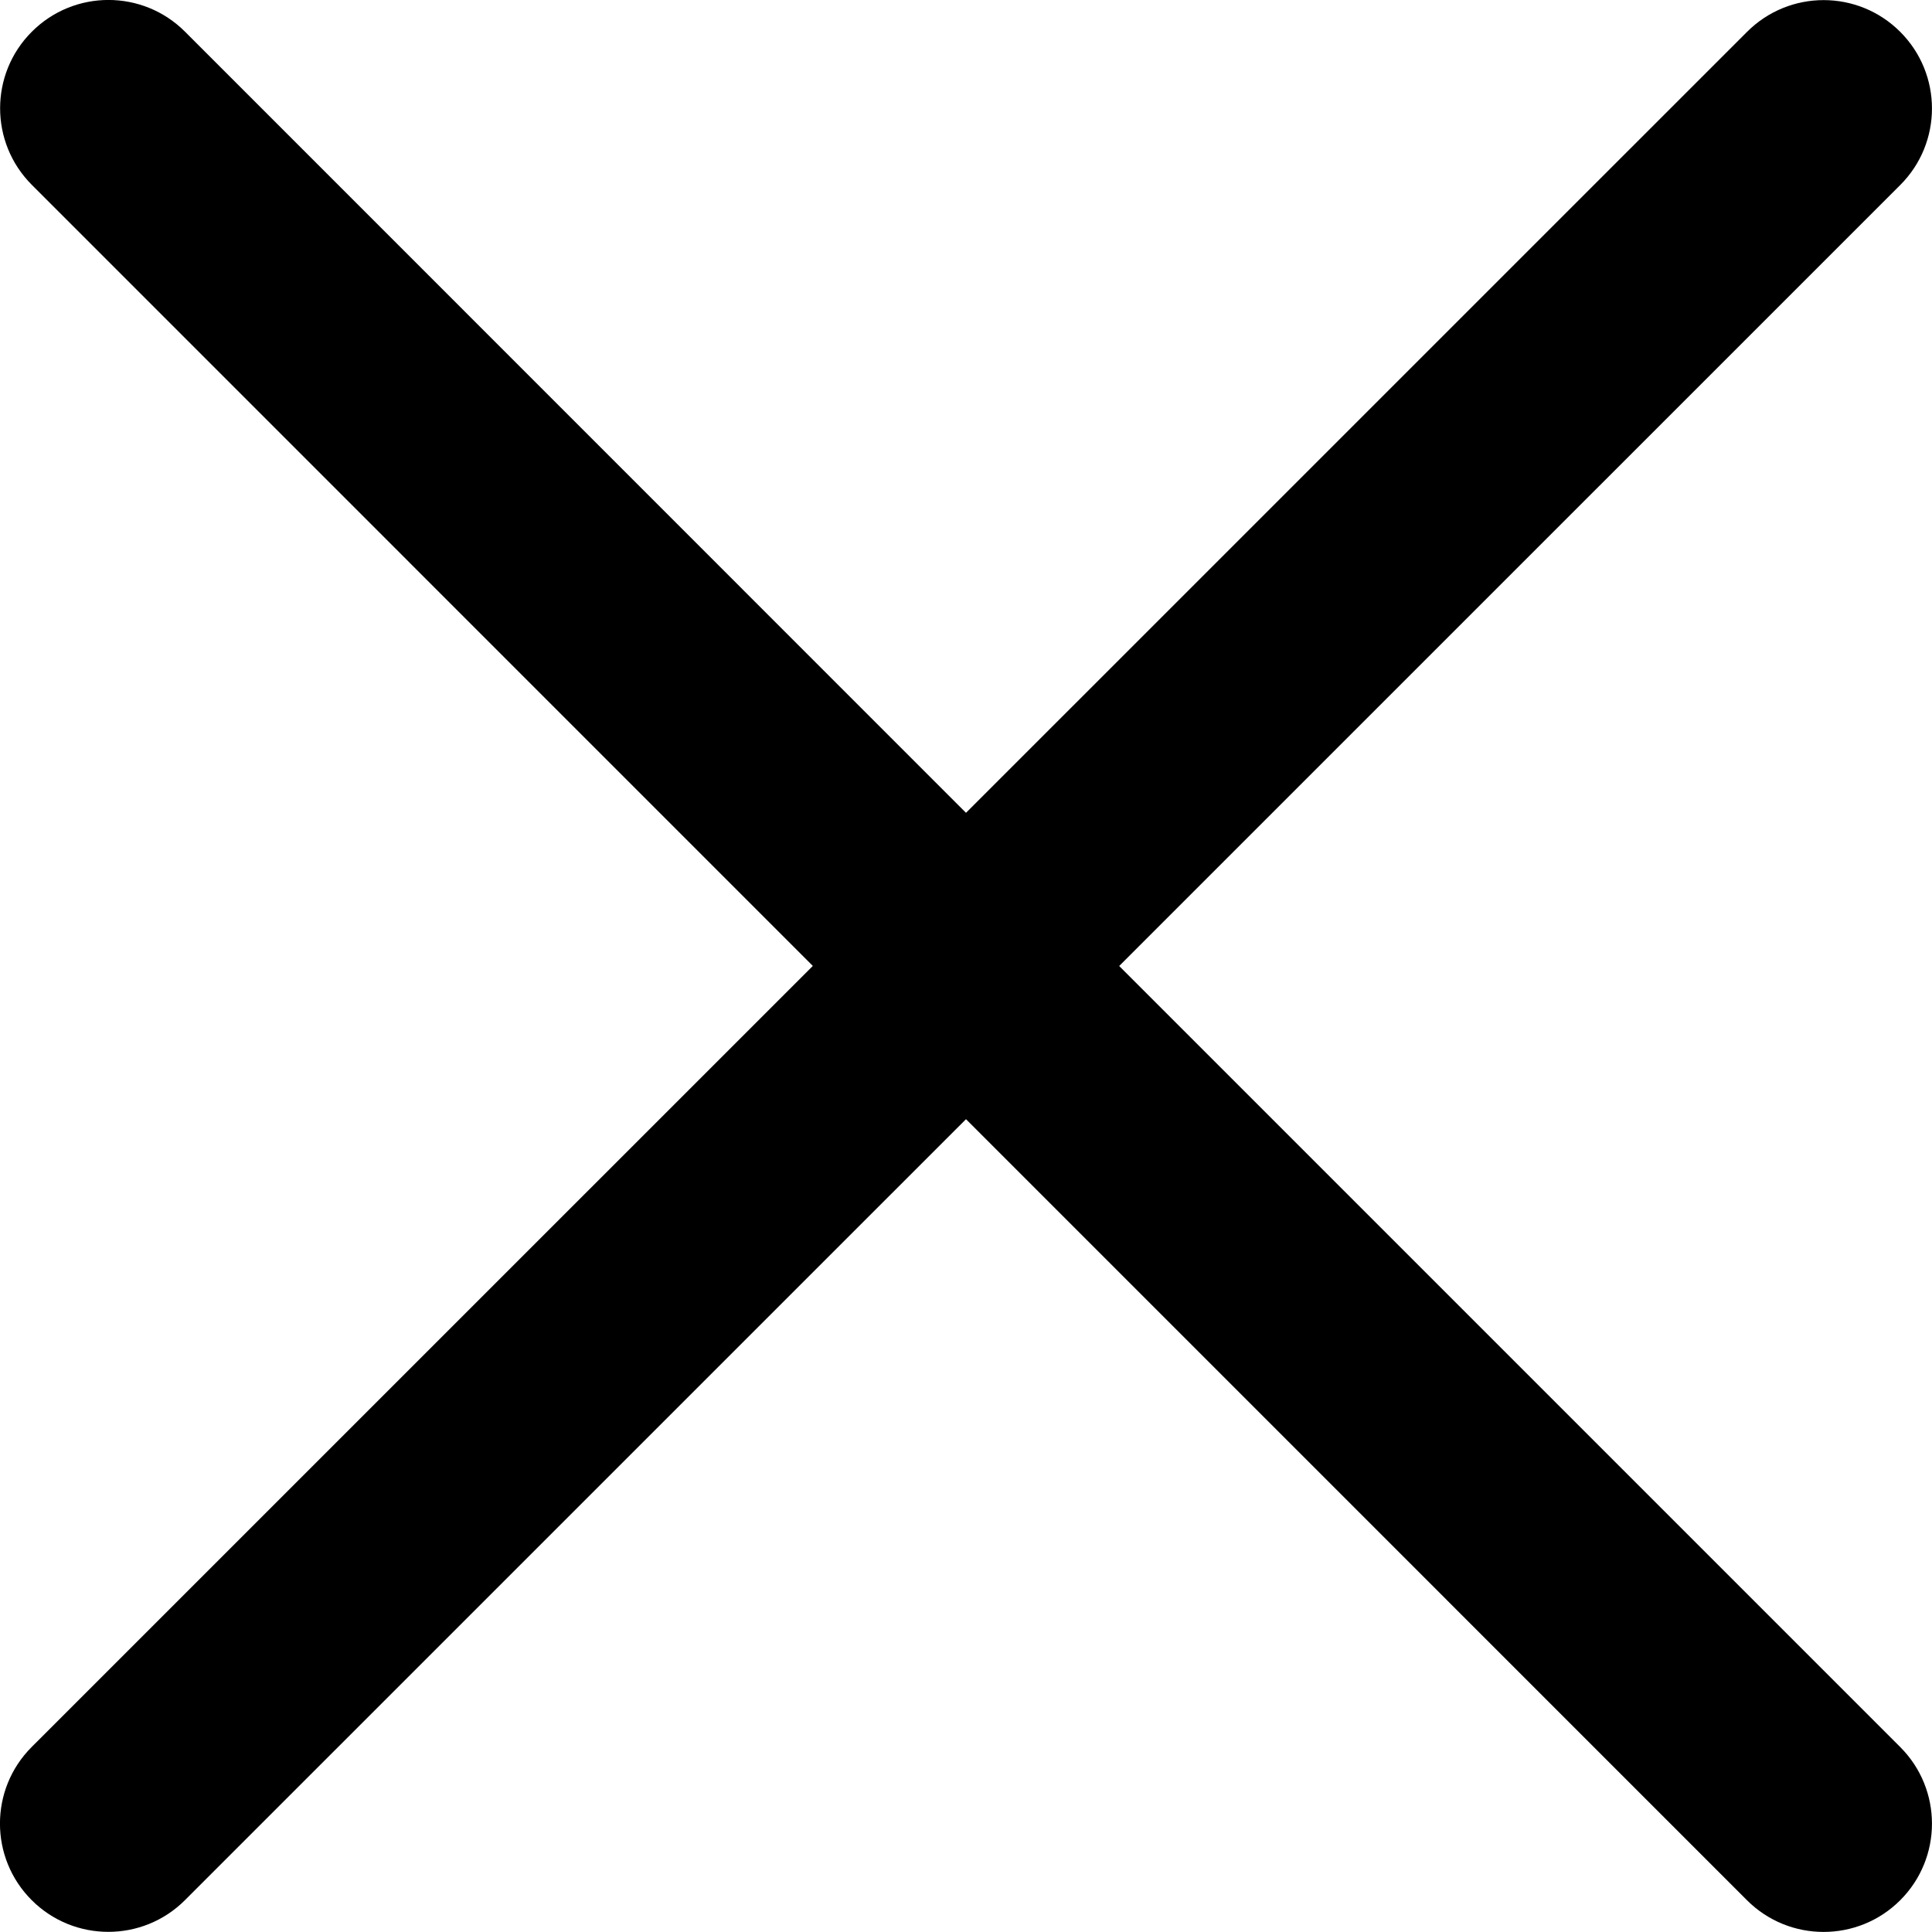
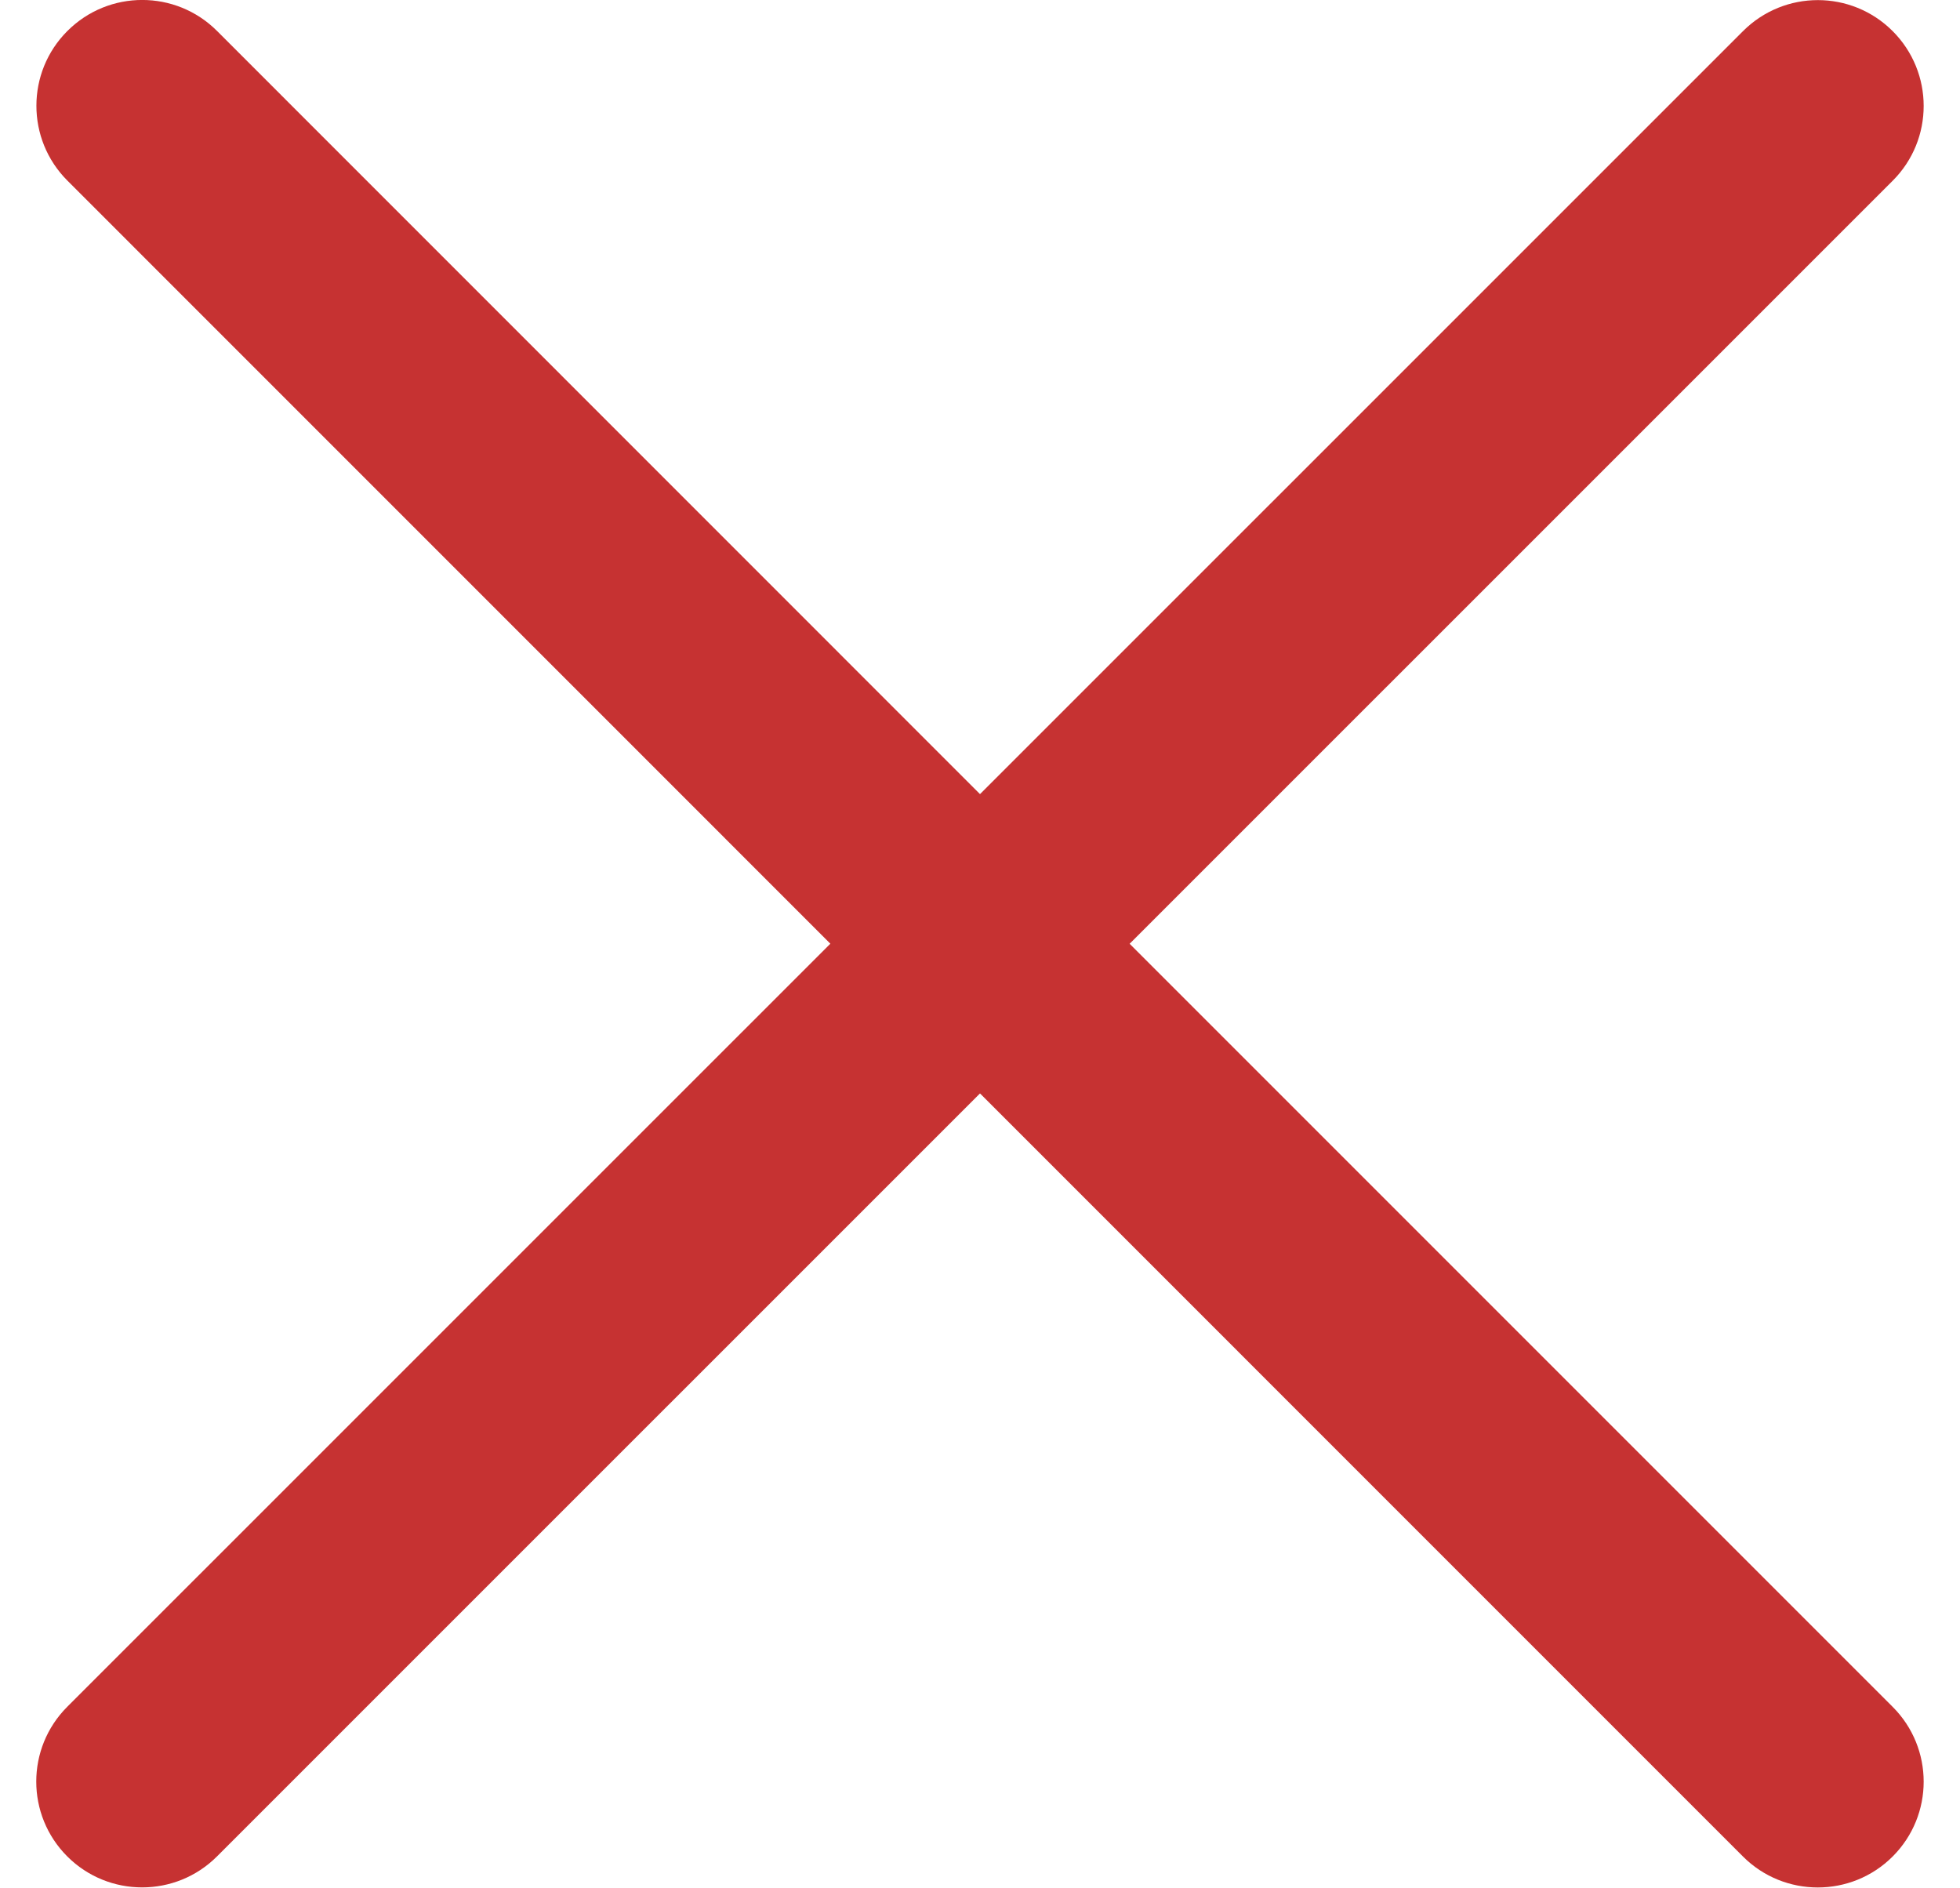
- <svg xmlns="http://www.w3.org/2000/svg" version="1.0" id="Layer_1" x="0px" y="0px" width="26.752px" height="26.752px" viewBox="0 0 26.752 26.752" enable-background="new 0 0 26.752 26.752" xml:space="preserve">
-   <path d="M15.497,13.376L26.312,2.562c0.586-0.585,0.586-1.535,0-2.121s-1.535-0.586-2.121,0L13.376,11.255L2.562,0.439 c-0.586-0.586-1.535-0.586-2.121,0c-0.586,0.585-0.586,1.535,0,2.121l10.814,10.815L0.439,24.19c-0.586,0.586-0.586,1.535,0,2.121 c0.293,0.293,0.677,0.439,1.061,0.439s0.768-0.146,1.061-0.439l10.815-10.814L24.19,26.312c0.293,0.293,0.677,0.439,1.061,0.439 s0.768-0.146,1.061-0.439c0.586-0.586,0.586-1.535,0-2.121L15.497,13.376z" />
+ <svg xmlns="http://www.w3.org/2000/svg" version="1.0" id="Layer_1" x="0px" y="0px" width="27px" height="26px" viewBox="0 0 26.752 26.752" enable-background="new 0 0 26.752 26.752" xml:space="preserve">
+   <path fill="#c63232" d="M15.497,13.376L26.312,2.562c0.586-0.585,0.586-1.535,0-2.121s-1.535-0.586-2.121,0L13.376,11.255L2.562,0.439 c-0.586-0.586-1.535-0.586-2.121,0c-0.586,0.585-0.586,1.535,0,2.121l10.814,10.815L0.439,24.19c-0.586,0.586-0.586,1.535,0,2.121 c0.293,0.293,0.677,0.439,1.061,0.439s0.768-0.146,1.061-0.439l10.815-10.814L24.19,26.312c0.293,0.293,0.677,0.439,1.061,0.439 s0.768-0.146,1.061-0.439c0.586-0.586,0.586-1.535,0-2.121L15.497,13.376z" />
</svg>
